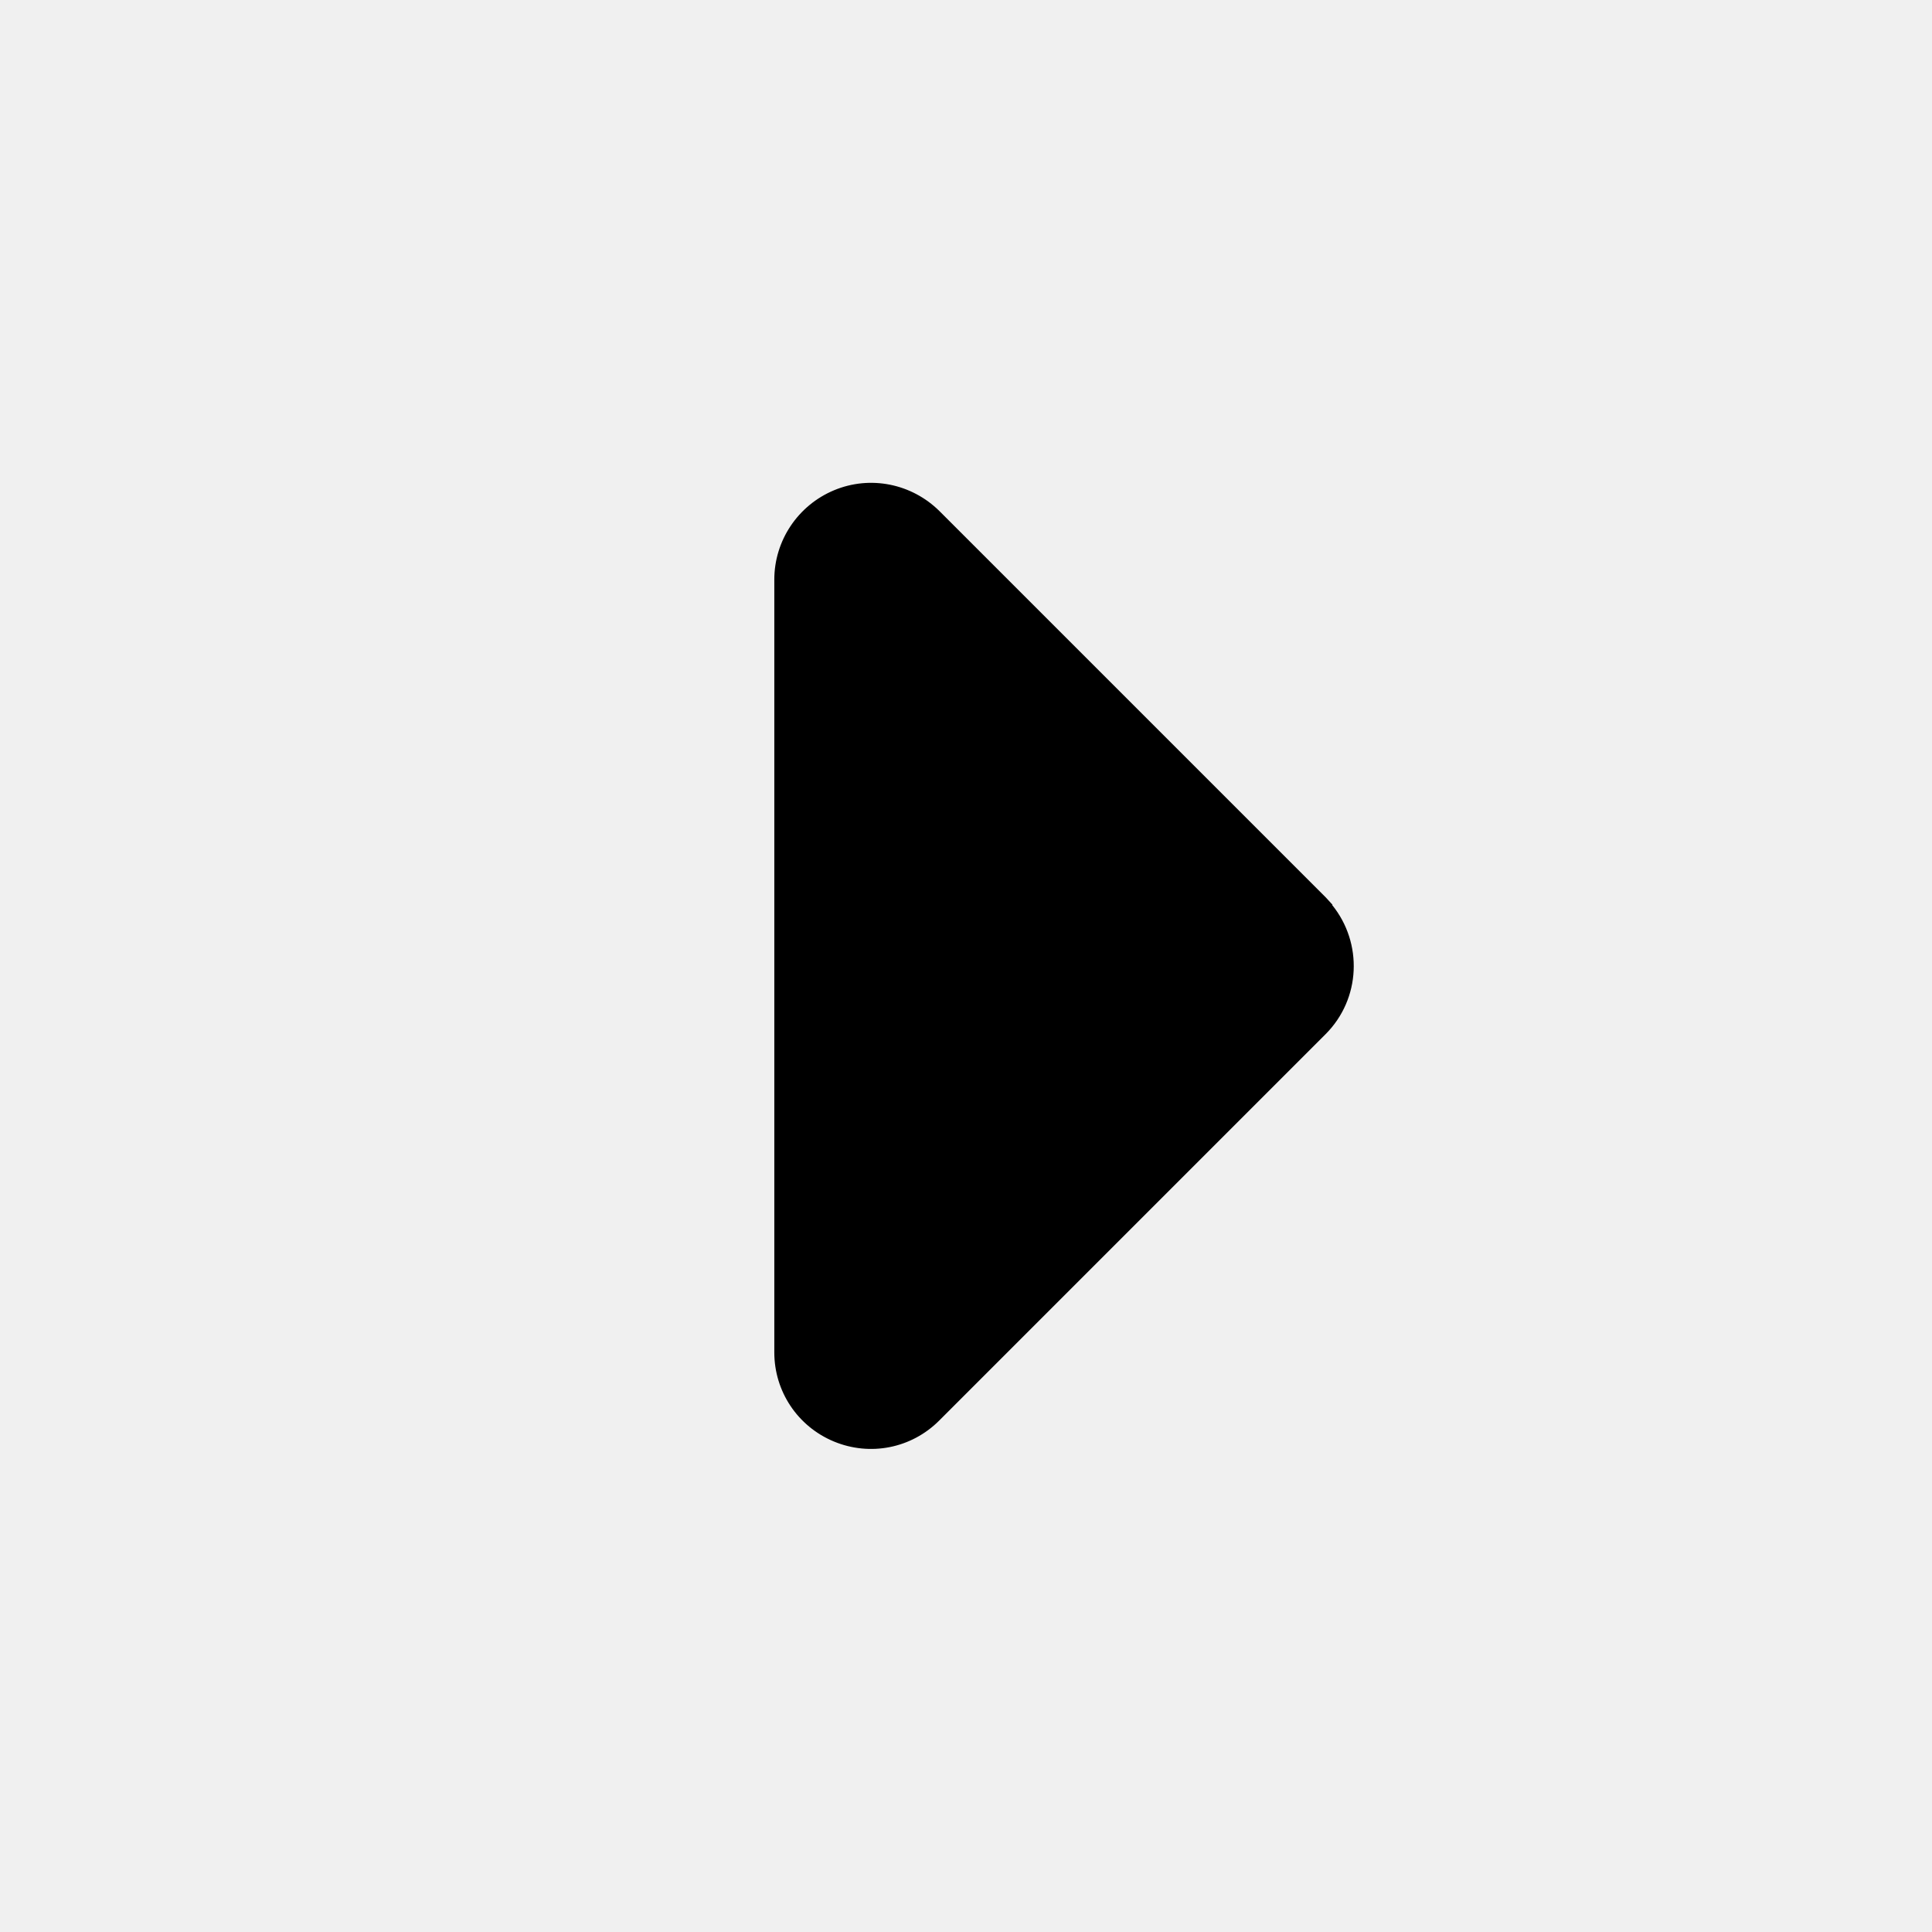
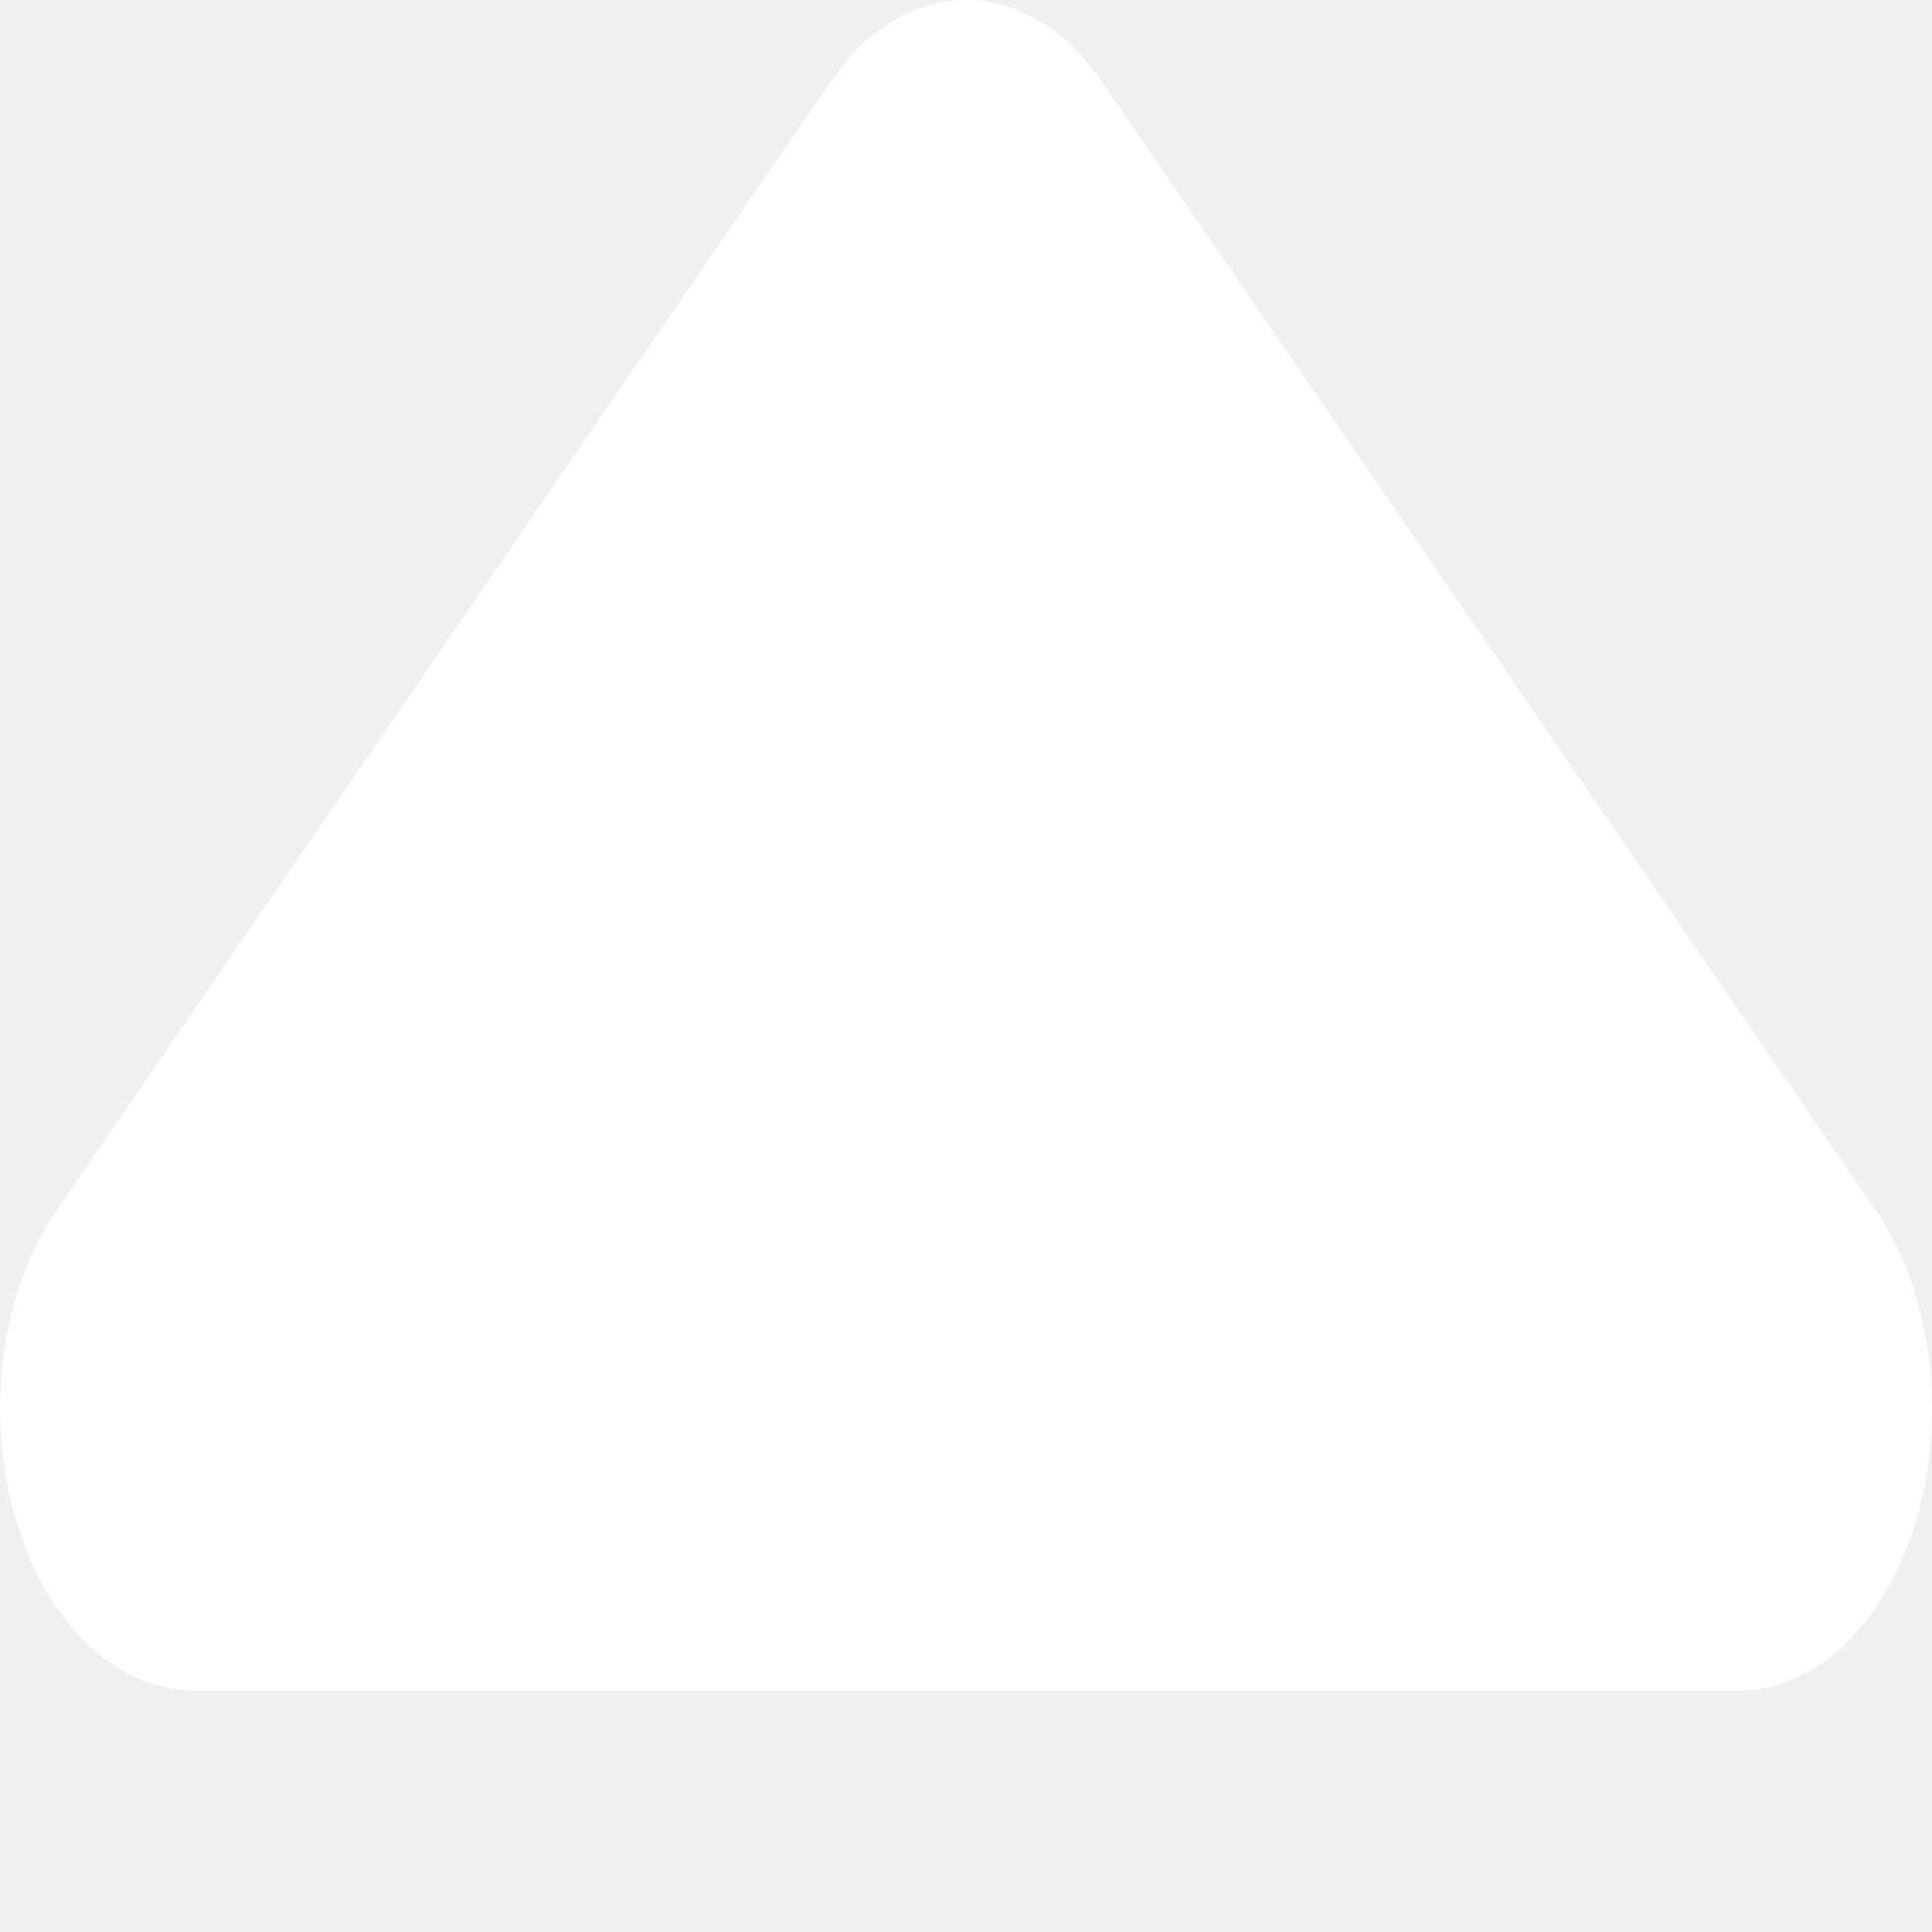
- <svg xmlns="http://www.w3.org/2000/svg" viewBox="0 0 640 640">
-   <path d="M441.3 299.8C451.5 312.4 450.8 330.9 439.1 342.6L311.1 470.6C301.9 479.8 288.2 482.5 276.2 477.5C264.2 472.5 256.5 460.9 256.5 448L256.5 192C256.5 179.1 264.3 167.4 276.3 162.4C288.3 157.4 302 160.2 311.2 169.3L439.2 297.3L441.4 299.7z" />
+ <svg xmlns="http://www.w3.org/2000/svg" width="16" height="16" viewBox="0 0 16 16" fill="none">
+   <path d="M6.992 0.524C7.622 -0.227 8.547 -0.169 9.132 0.685L15.531 10.018C15.991 10.689 16.126 11.688 15.876 12.563C15.626 13.438 15.046 14 14.401 14H1.602C0.958 14 0.373 13.431 0.123 12.556C-0.127 11.681 0.013 10.682 0.473 10.018L6.872 0.685L6.992 0.524Z" fill="white" />
</svg>
